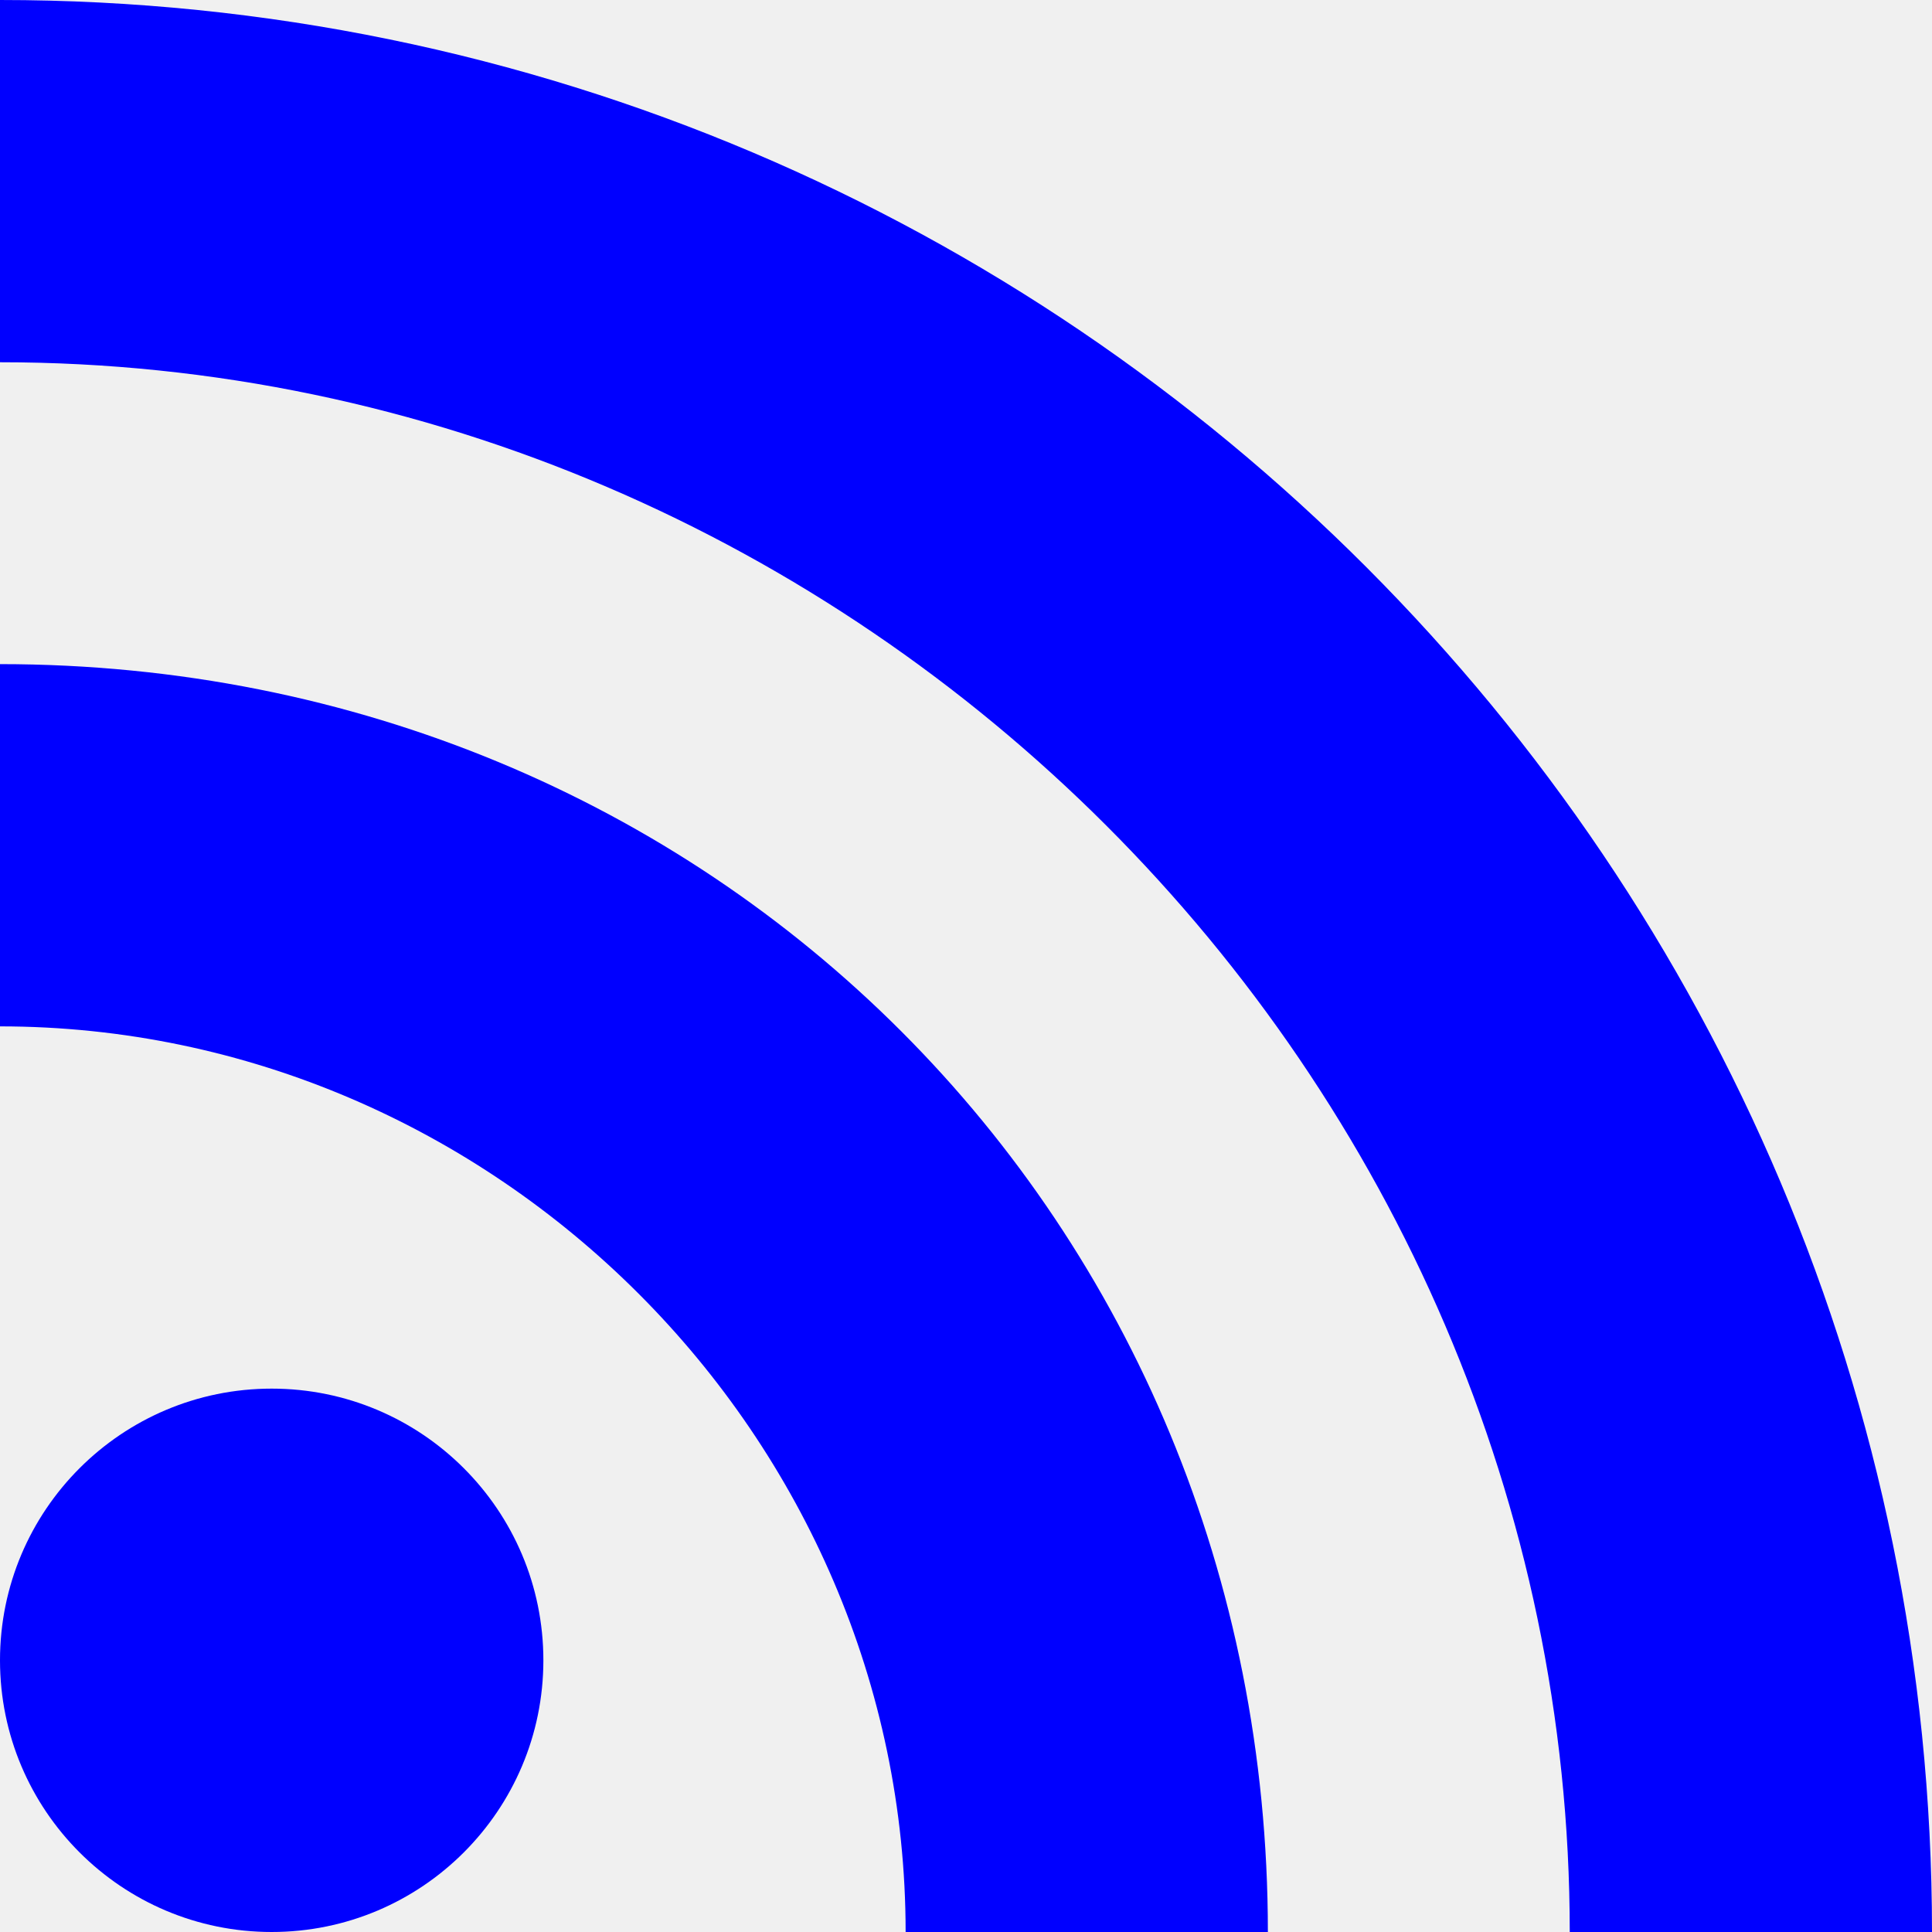
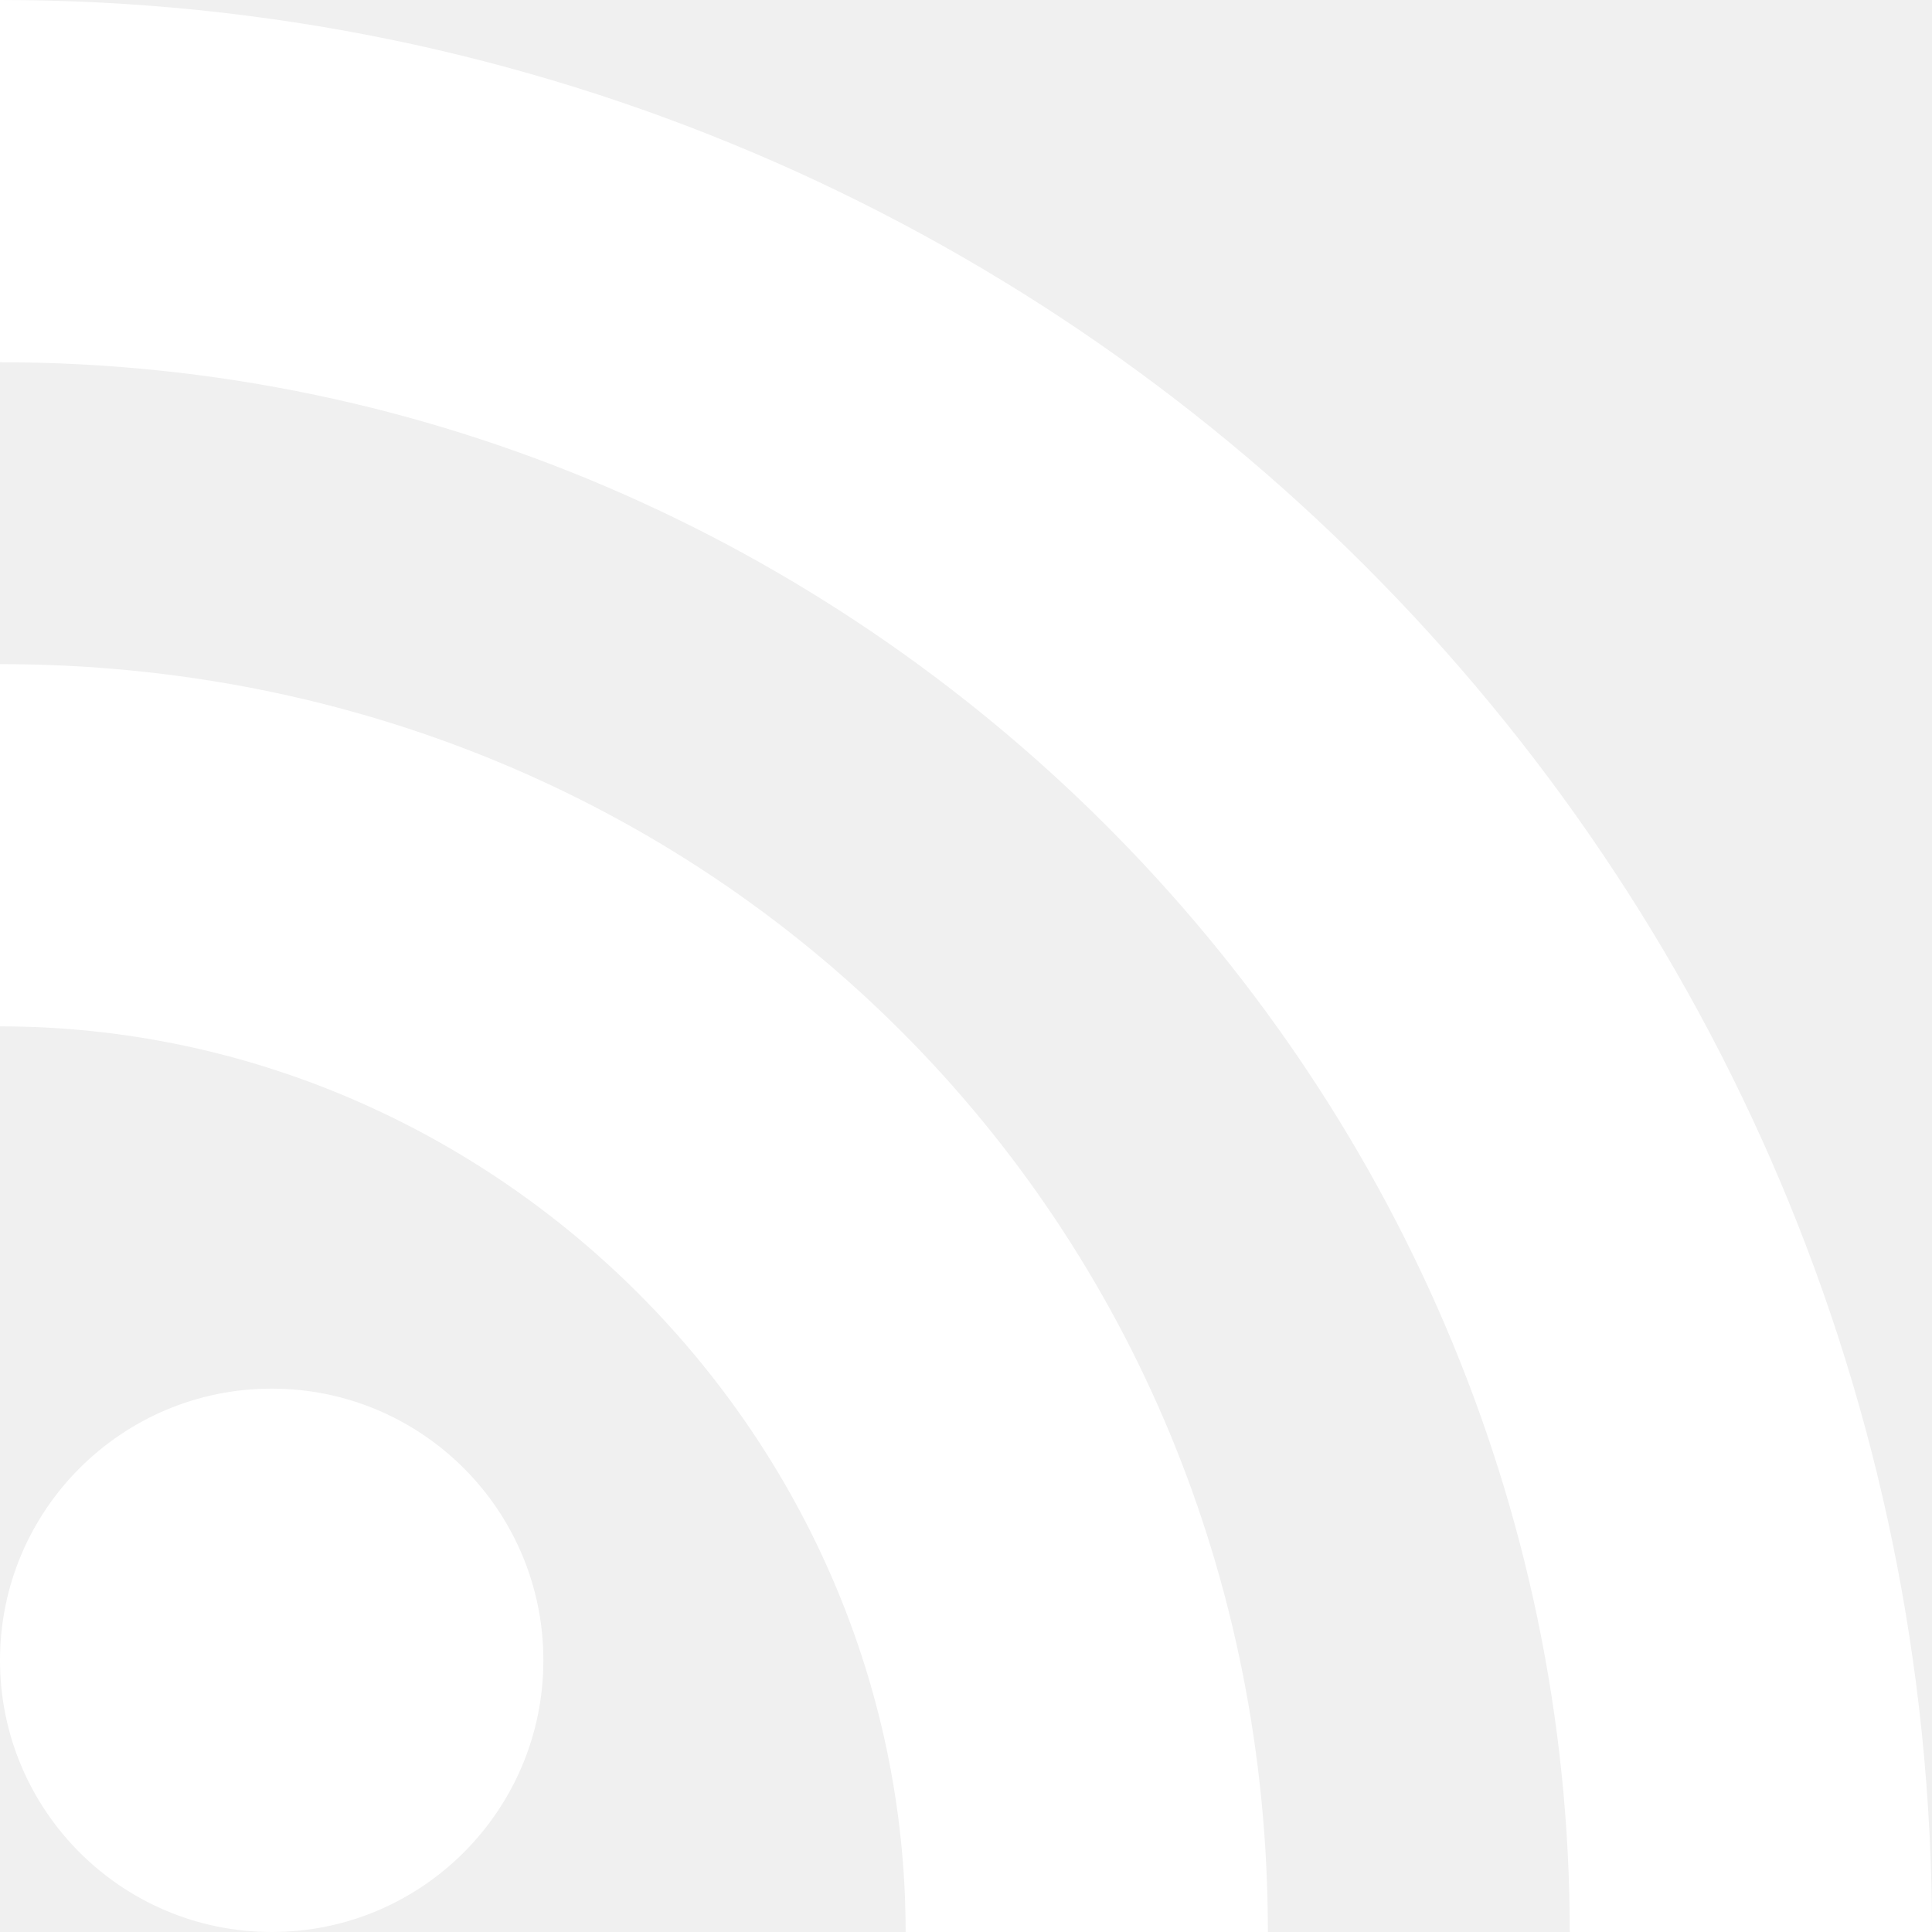
- <svg xmlns="http://www.w3.org/2000/svg" version="1.1" width="16" height="16" viewBox="0 0 32 32" fill="blue">
+ <svg xmlns="http://www.w3.org/2000/svg" version="1.1" width="16" height="16" viewBox="0 0 32 32" fill="white">
  <path d="m21 32h-6c0-8.2-6.8-15-15-15v-6c11.8 0 21 9.21 21 21z" />
  <path d="m26 32c0-14.2-11.8-26-26-26v-6c17.7 0 32 14.4 32 32z" />
  <circle cx="4.5" cy="27.5" r="4.5" />
</svg>
